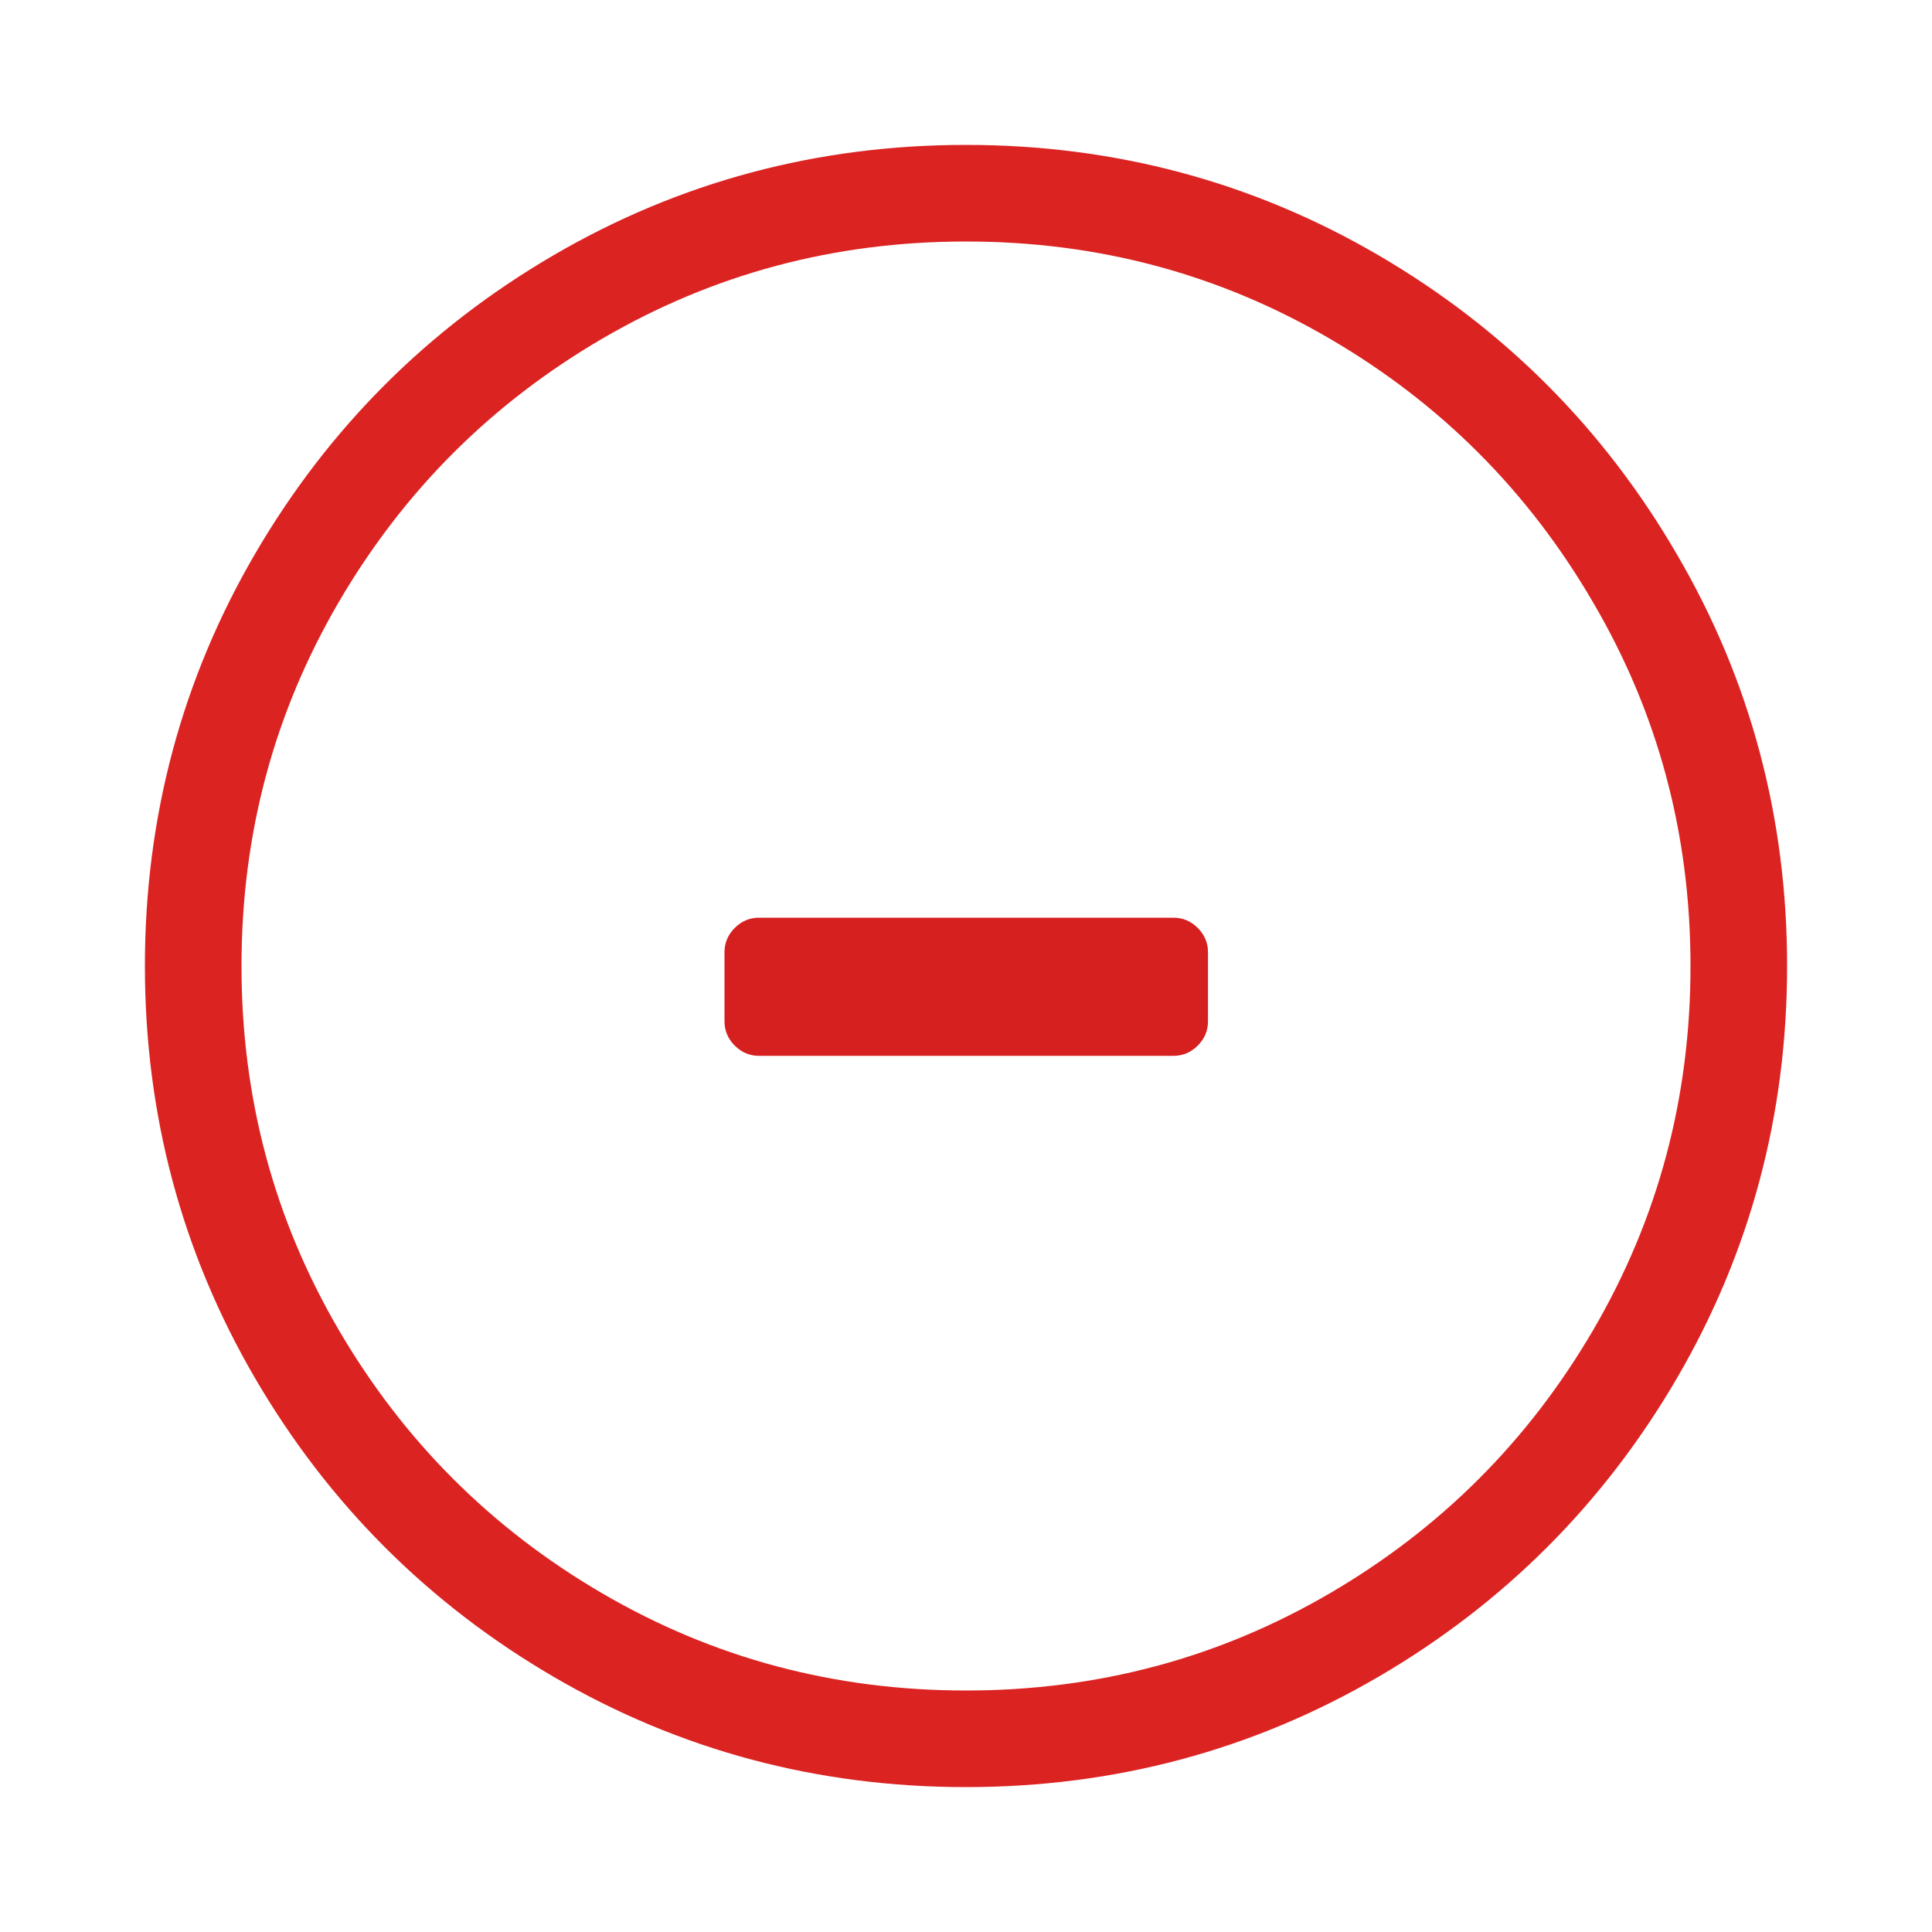
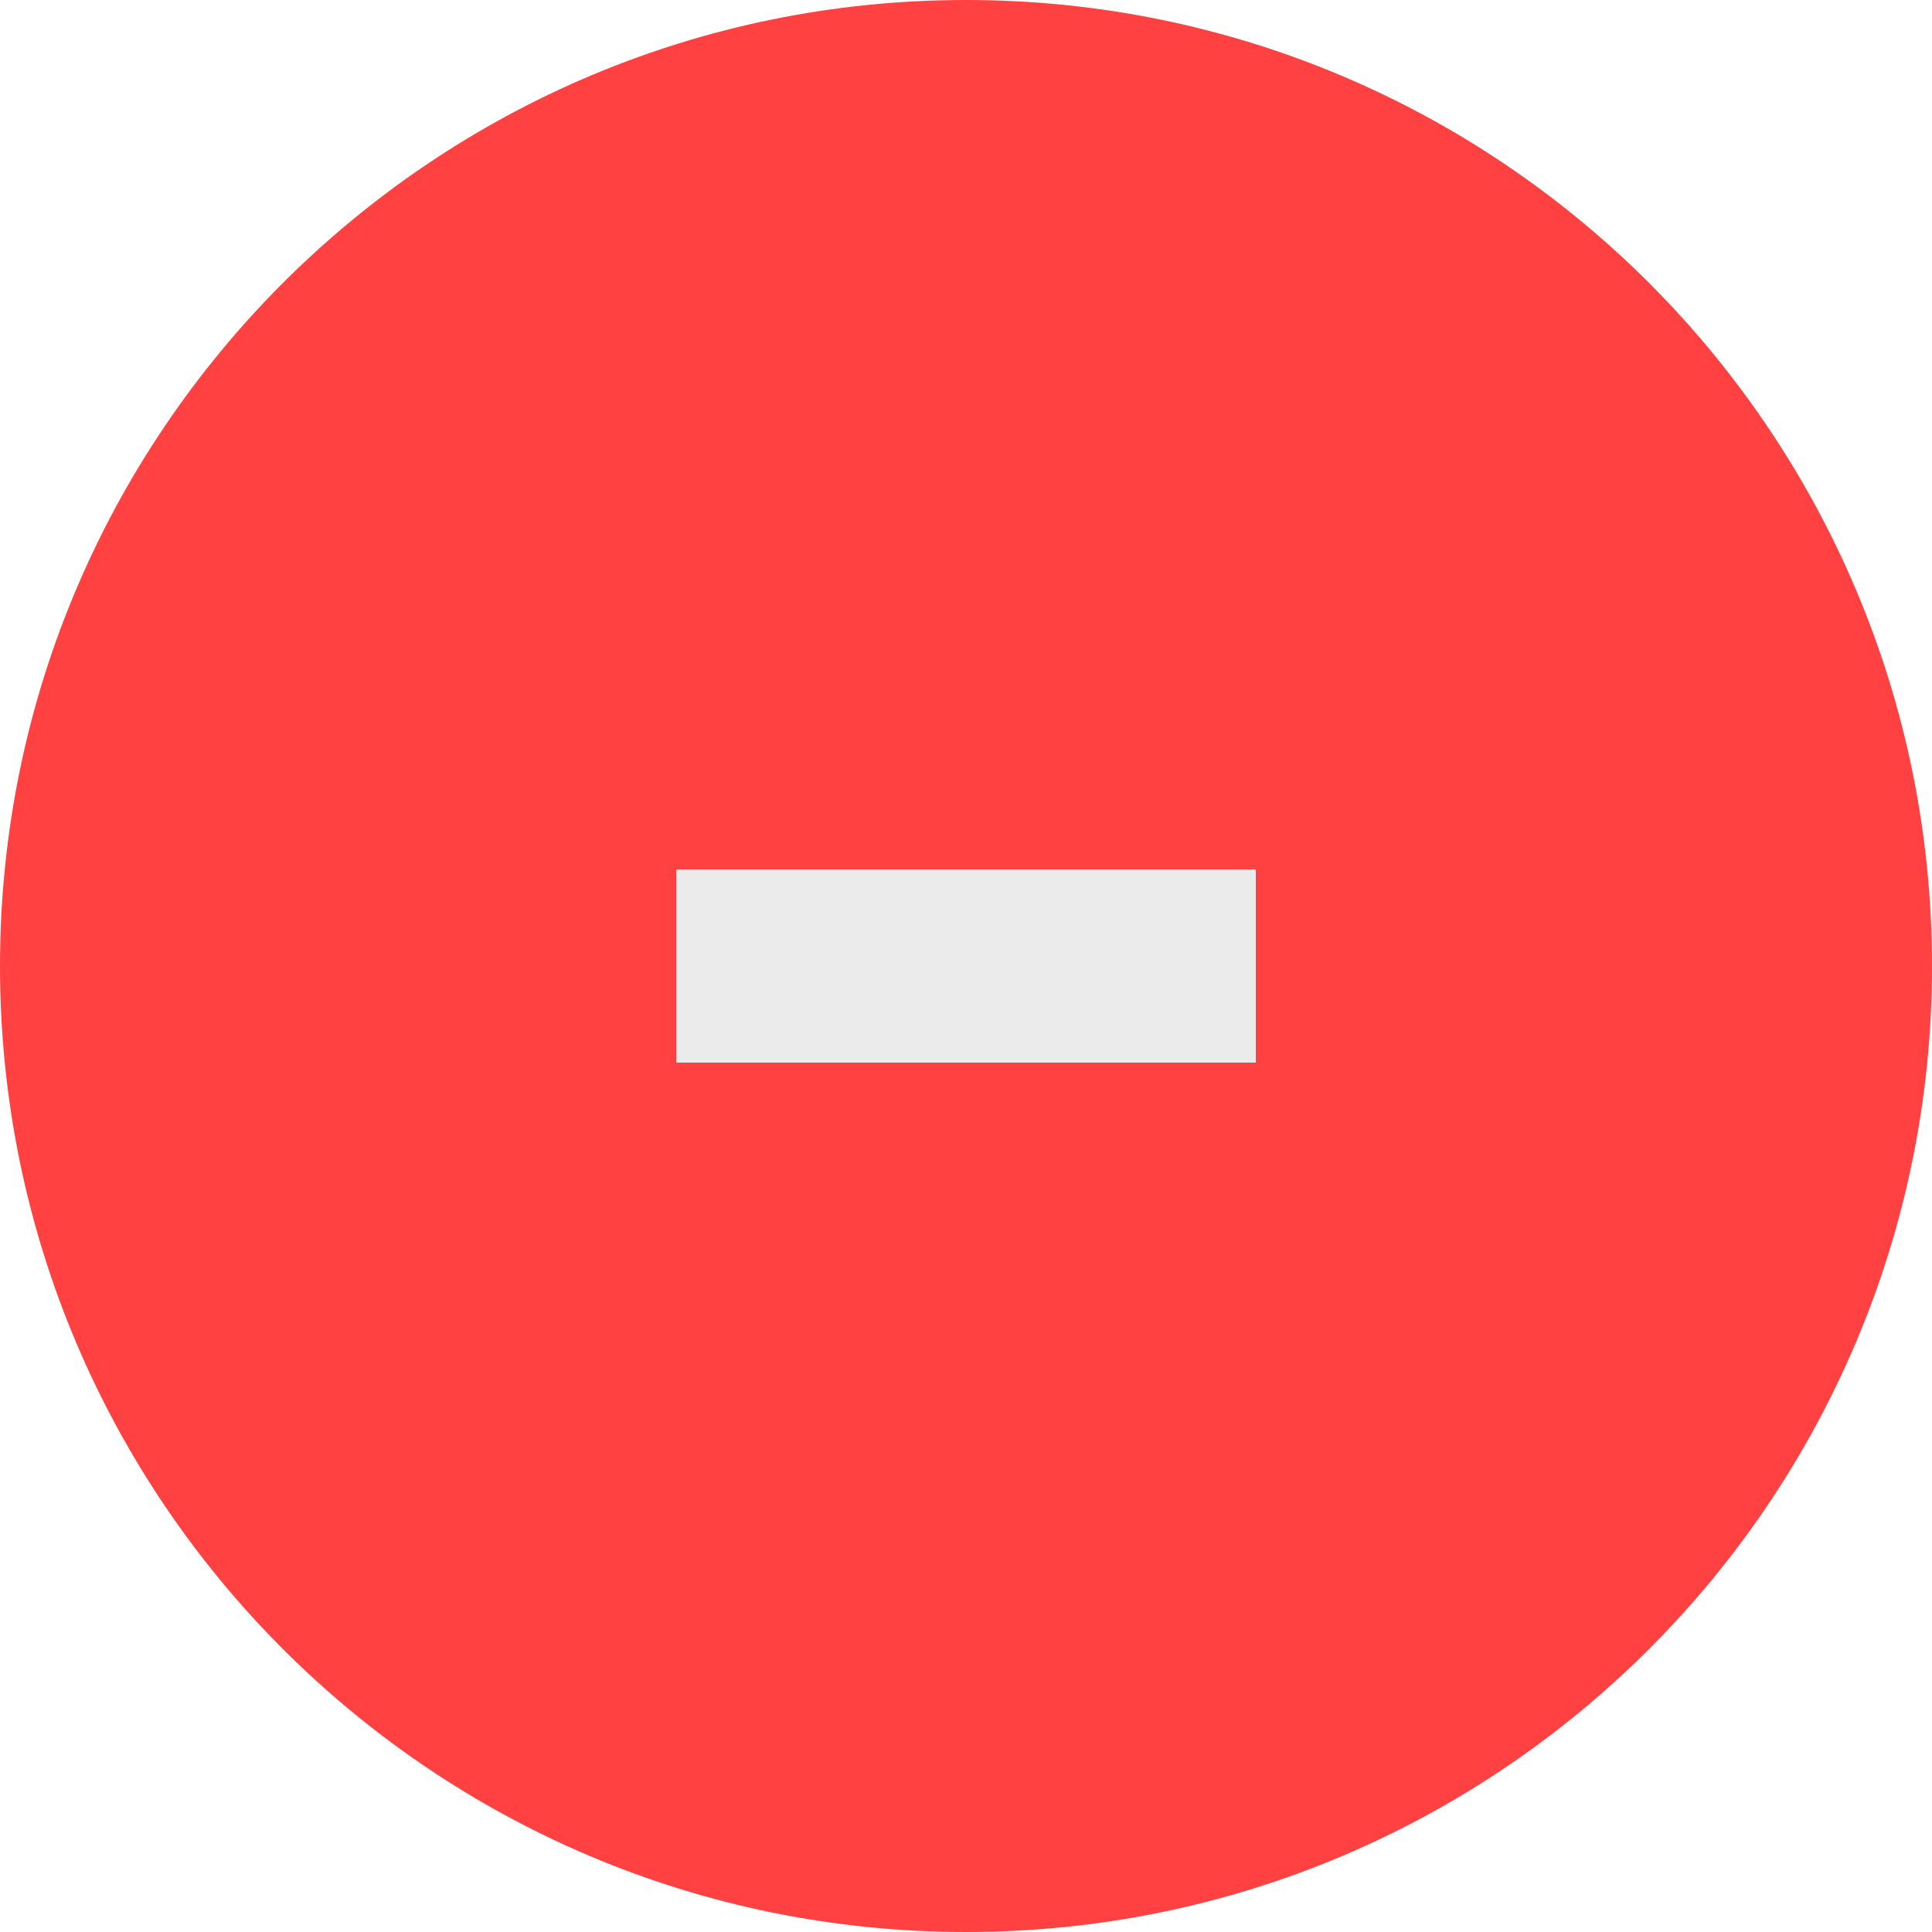
- <svg xmlns="http://www.w3.org/2000/svg" width="20px" height="20px" viewBox="0 0 20 20" version="1.1">
-   <defs />
-   <g id="scale-/-6-outline-icons-/--1-negative" stroke="none" stroke-width="1" fill="none" fill-rule="evenodd">
-     <g id="Group" transform="translate(2, 2)">
-       <path d="M14.927,3.99 C15.642,5.212 16,6.549 16,8 C16,9.451 15.642,10.79 14.927,12.016 C14.212,13.241 13.241,14.212 12.016,14.927 C10.79,15.642 9.451,16 8,16 C6.549,16 5.21,15.642 3.984,14.927 C2.759,14.212 1.788,13.241 1.073,12.016 C0.358,10.79 0,9.451 0,8 C0,6.549 0.358,5.21 1.073,3.984 C1.788,2.759 2.759,1.788 3.984,1.073 C5.21,0.358 6.549,0 8,0 C9.451,0 10.79,0.358 12.016,1.073 C13.241,1.788 14.212,2.76 14.927,3.99 Z" id="minus-circle---FontAwesome" stroke="#DB2322" />
-       <path d="M10.505,8.572 L10.505,7.857 C10.505,7.761 10.47,7.677 10.399,7.606 C10.328,7.535 10.244,7.5 10.148,7.5 L5.857,7.5 C5.761,7.5 5.677,7.535 5.606,7.606 C5.535,7.677 5.5,7.761 5.5,7.857 L5.5,8.572 C5.5,8.669 5.535,8.753 5.606,8.824 C5.677,8.895 5.761,8.93 5.857,8.93 L10.148,8.93 C10.244,8.93 10.328,8.895 10.399,8.824 C10.47,8.753 10.505,8.669 10.505,8.572 Z" id="Path" fill="#D61F1F" fill-rule="nonzero" />
+ <svg xmlns="http://www.w3.org/2000/svg" width="100%" height="100%" viewBox="0 0 100 100" version="1.1" xml:space="preserve" style="fill-rule:evenodd;clip-rule:evenodd;stroke-linejoin:round;stroke-miterlimit:1.5;">
+   <g id="_-">
+     <circle cx="50" cy="50" r="50" style="fill:rgb(255,65,65);" />
+     <g transform="matrix(6.12323e-17,1,-1,6.12323e-17,85,-1.12217e-14)">
+       <g>
+         <path d="M50,50L50,20" style="fill:none;stroke:rgb(235,235,235);stroke-width:10px;" />
+       </g>
    </g>
  </g>
</svg>
